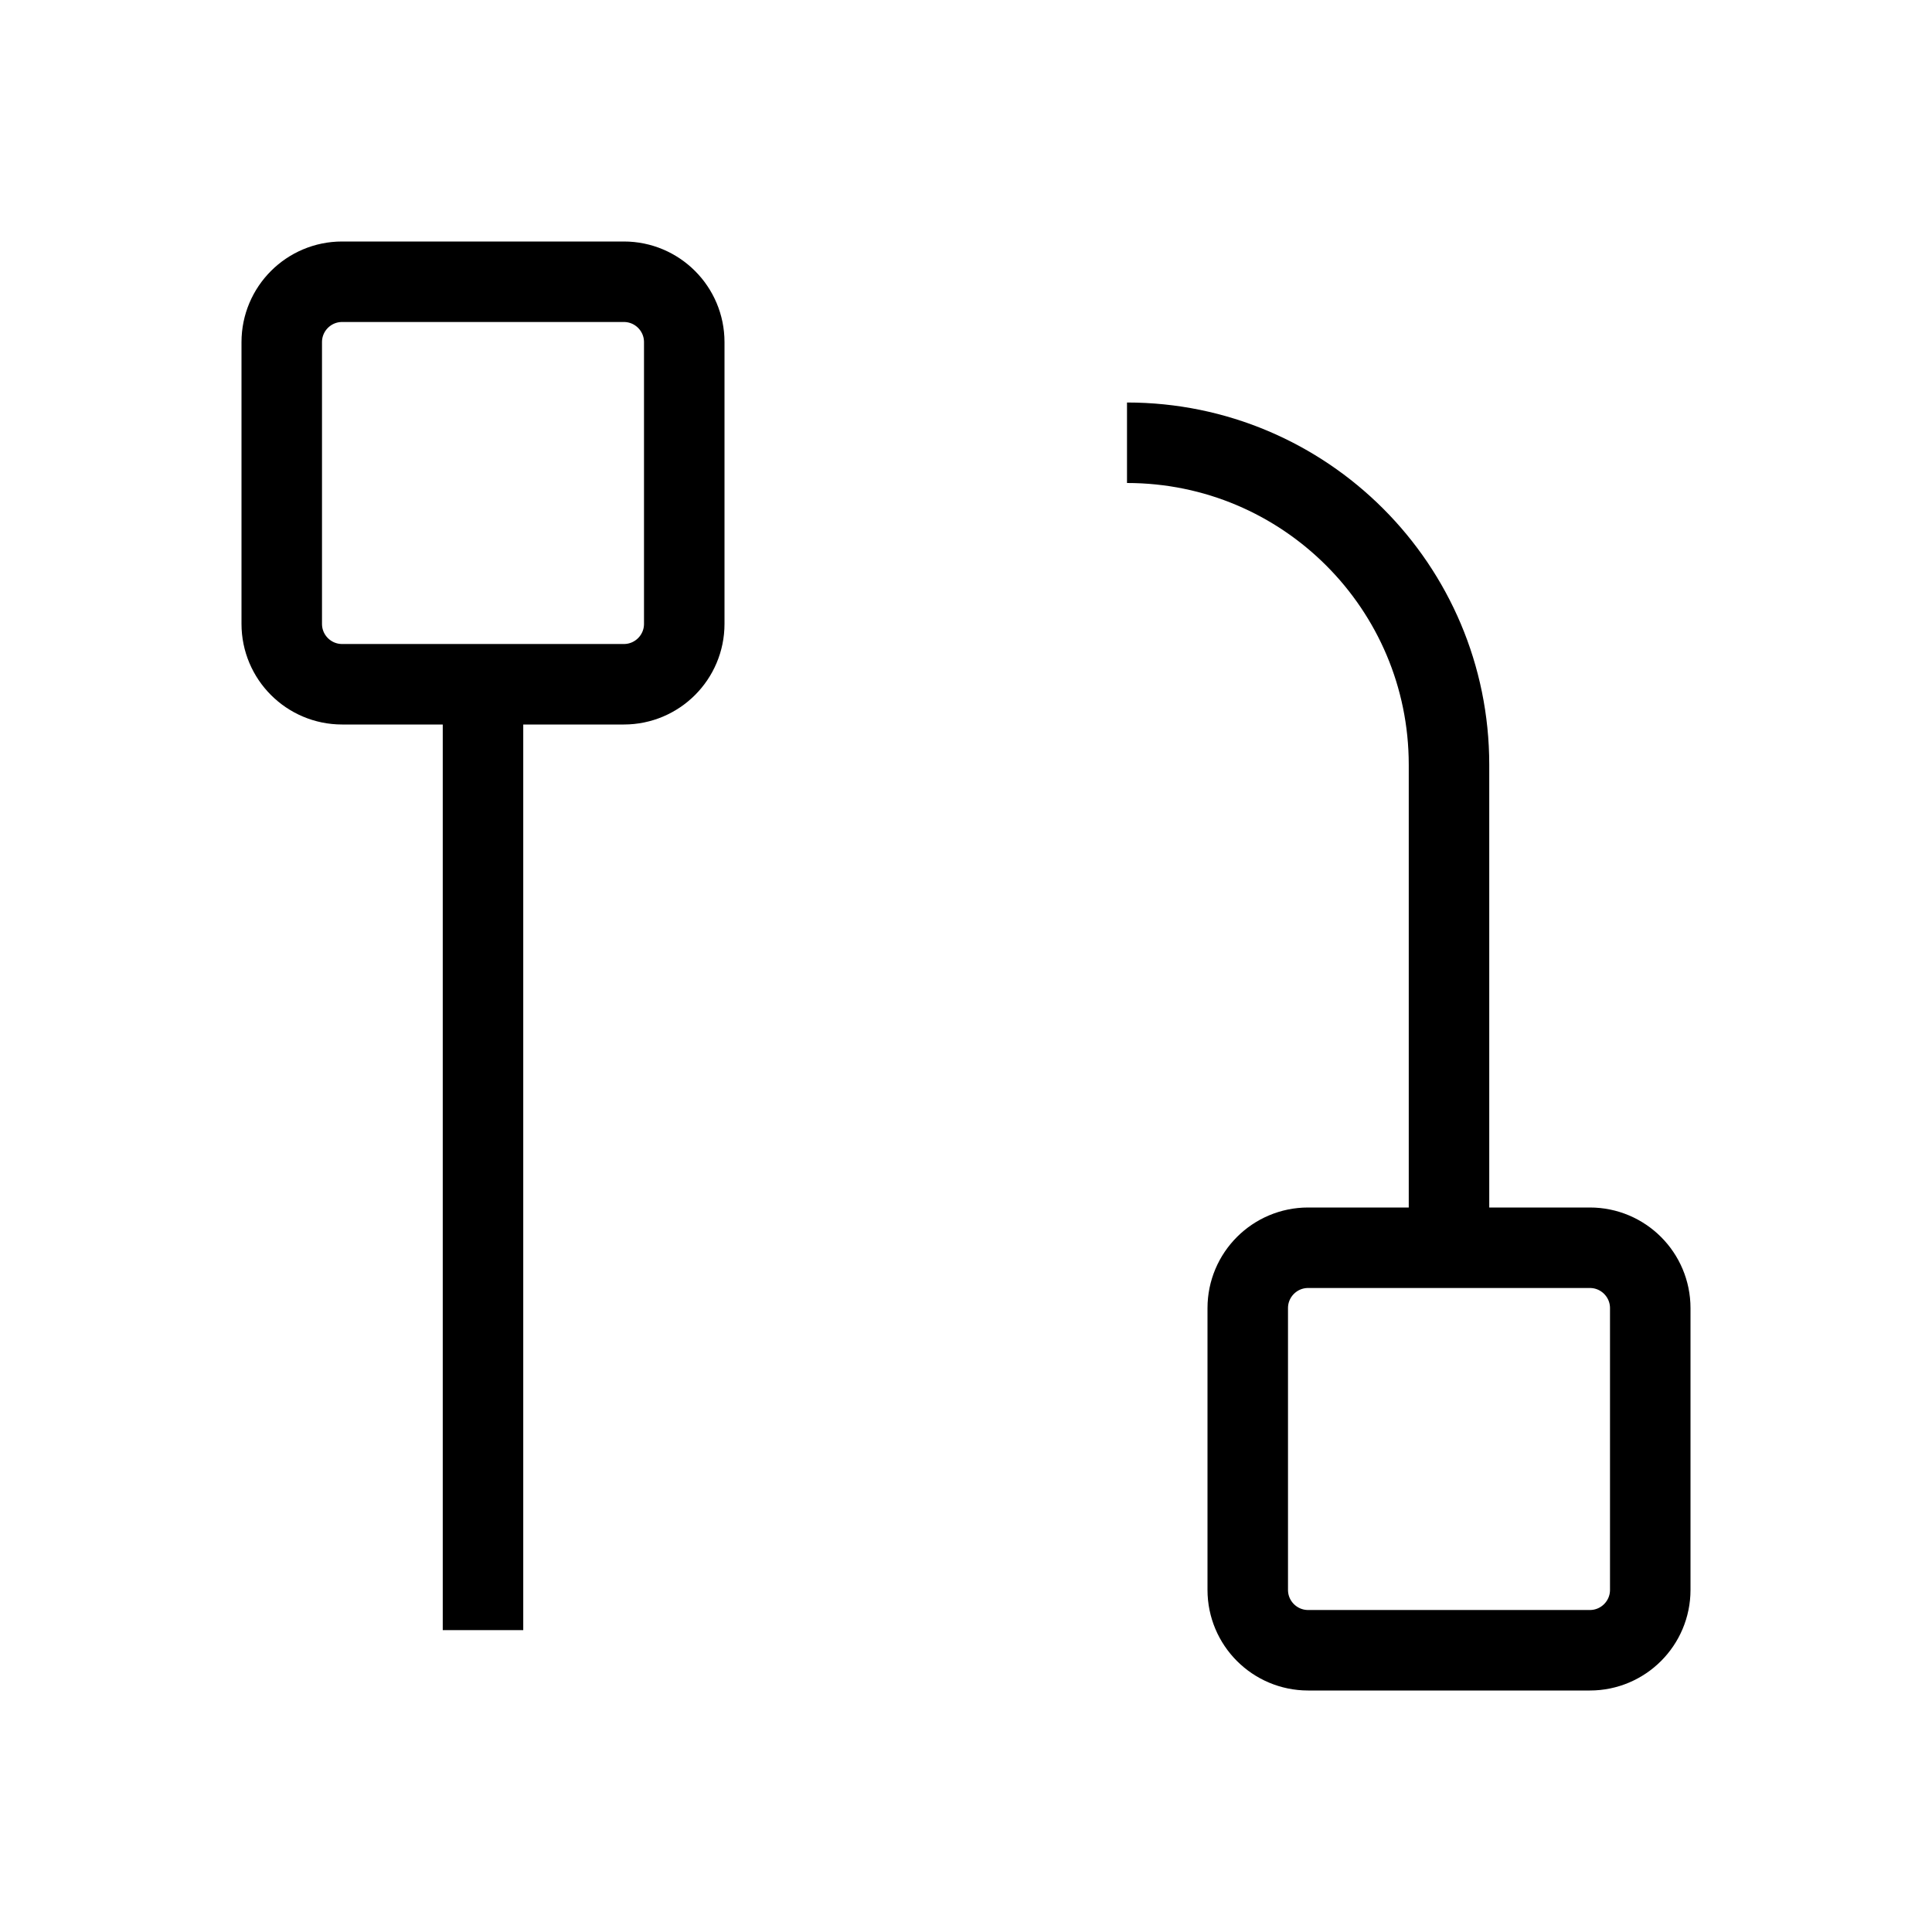
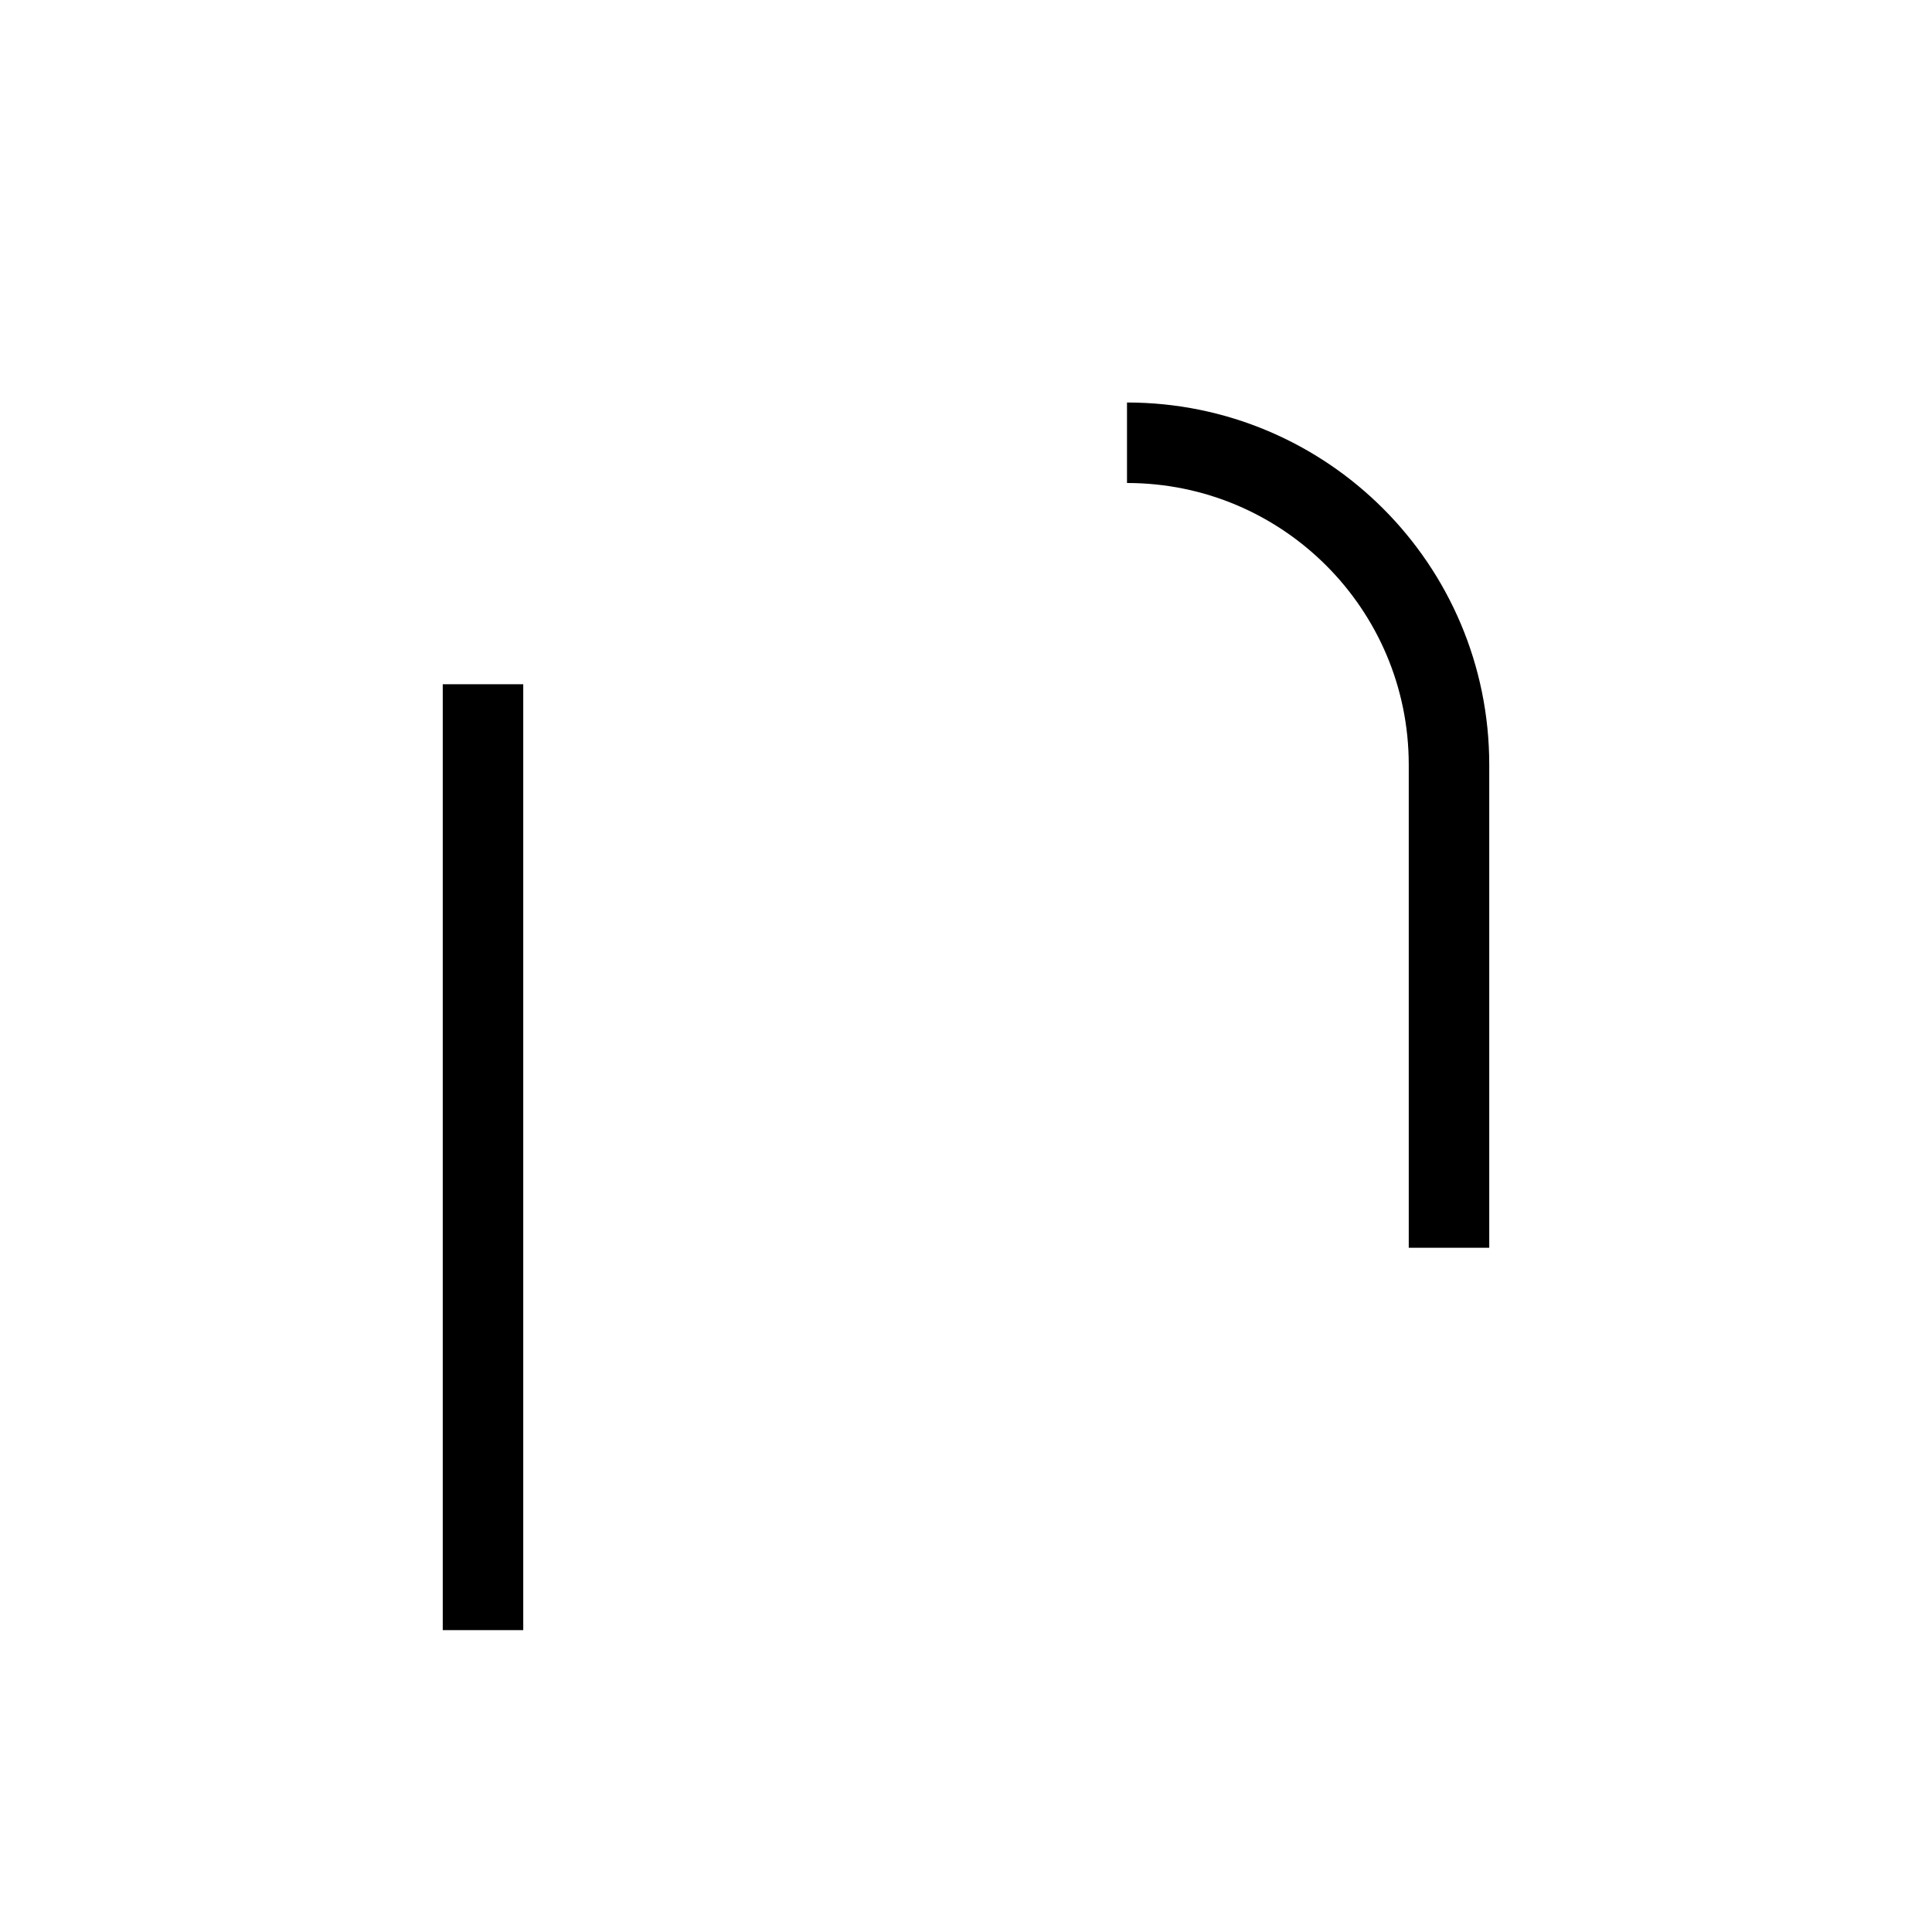
- <svg xmlns="http://www.w3.org/2000/svg" width="24" height="24" fill="none" viewBox="0 0 24 24">
-   <rect width="5" height="5" x="3.5" y="3.5" stroke="currentColor" strokeWidth="2" rx="0.75" />
+ <svg xmlns="http://www.w3.org/2000/svg" fill="none" viewBox="0 0 24 24">
+   <rect x="3.5" y="3.5" stroke="currentColor" strokeWidth="2" rx="0.75" />
  <path stroke="currentColor" strokeLinecap="round" strokeWidth="2" d="M6 20.25V8.5" />
-   <rect width="5" height="5" stroke="currentColor" strokeWidth="2" rx="0.75" transform="matrix(-1 0 0 1 20.5 15.5)" />
+   <rect stroke="currentColor" strokeWidth="2" rx="0.75" transform="matrix(-1 0 0 1 20.5 15.5)" />
  <path stroke="currentColor" strokeLinecap="round" strokeWidth="2" d="M18 15.5V9.5C18 7.291 16.209 5.5 14 5.5" />
</svg>
